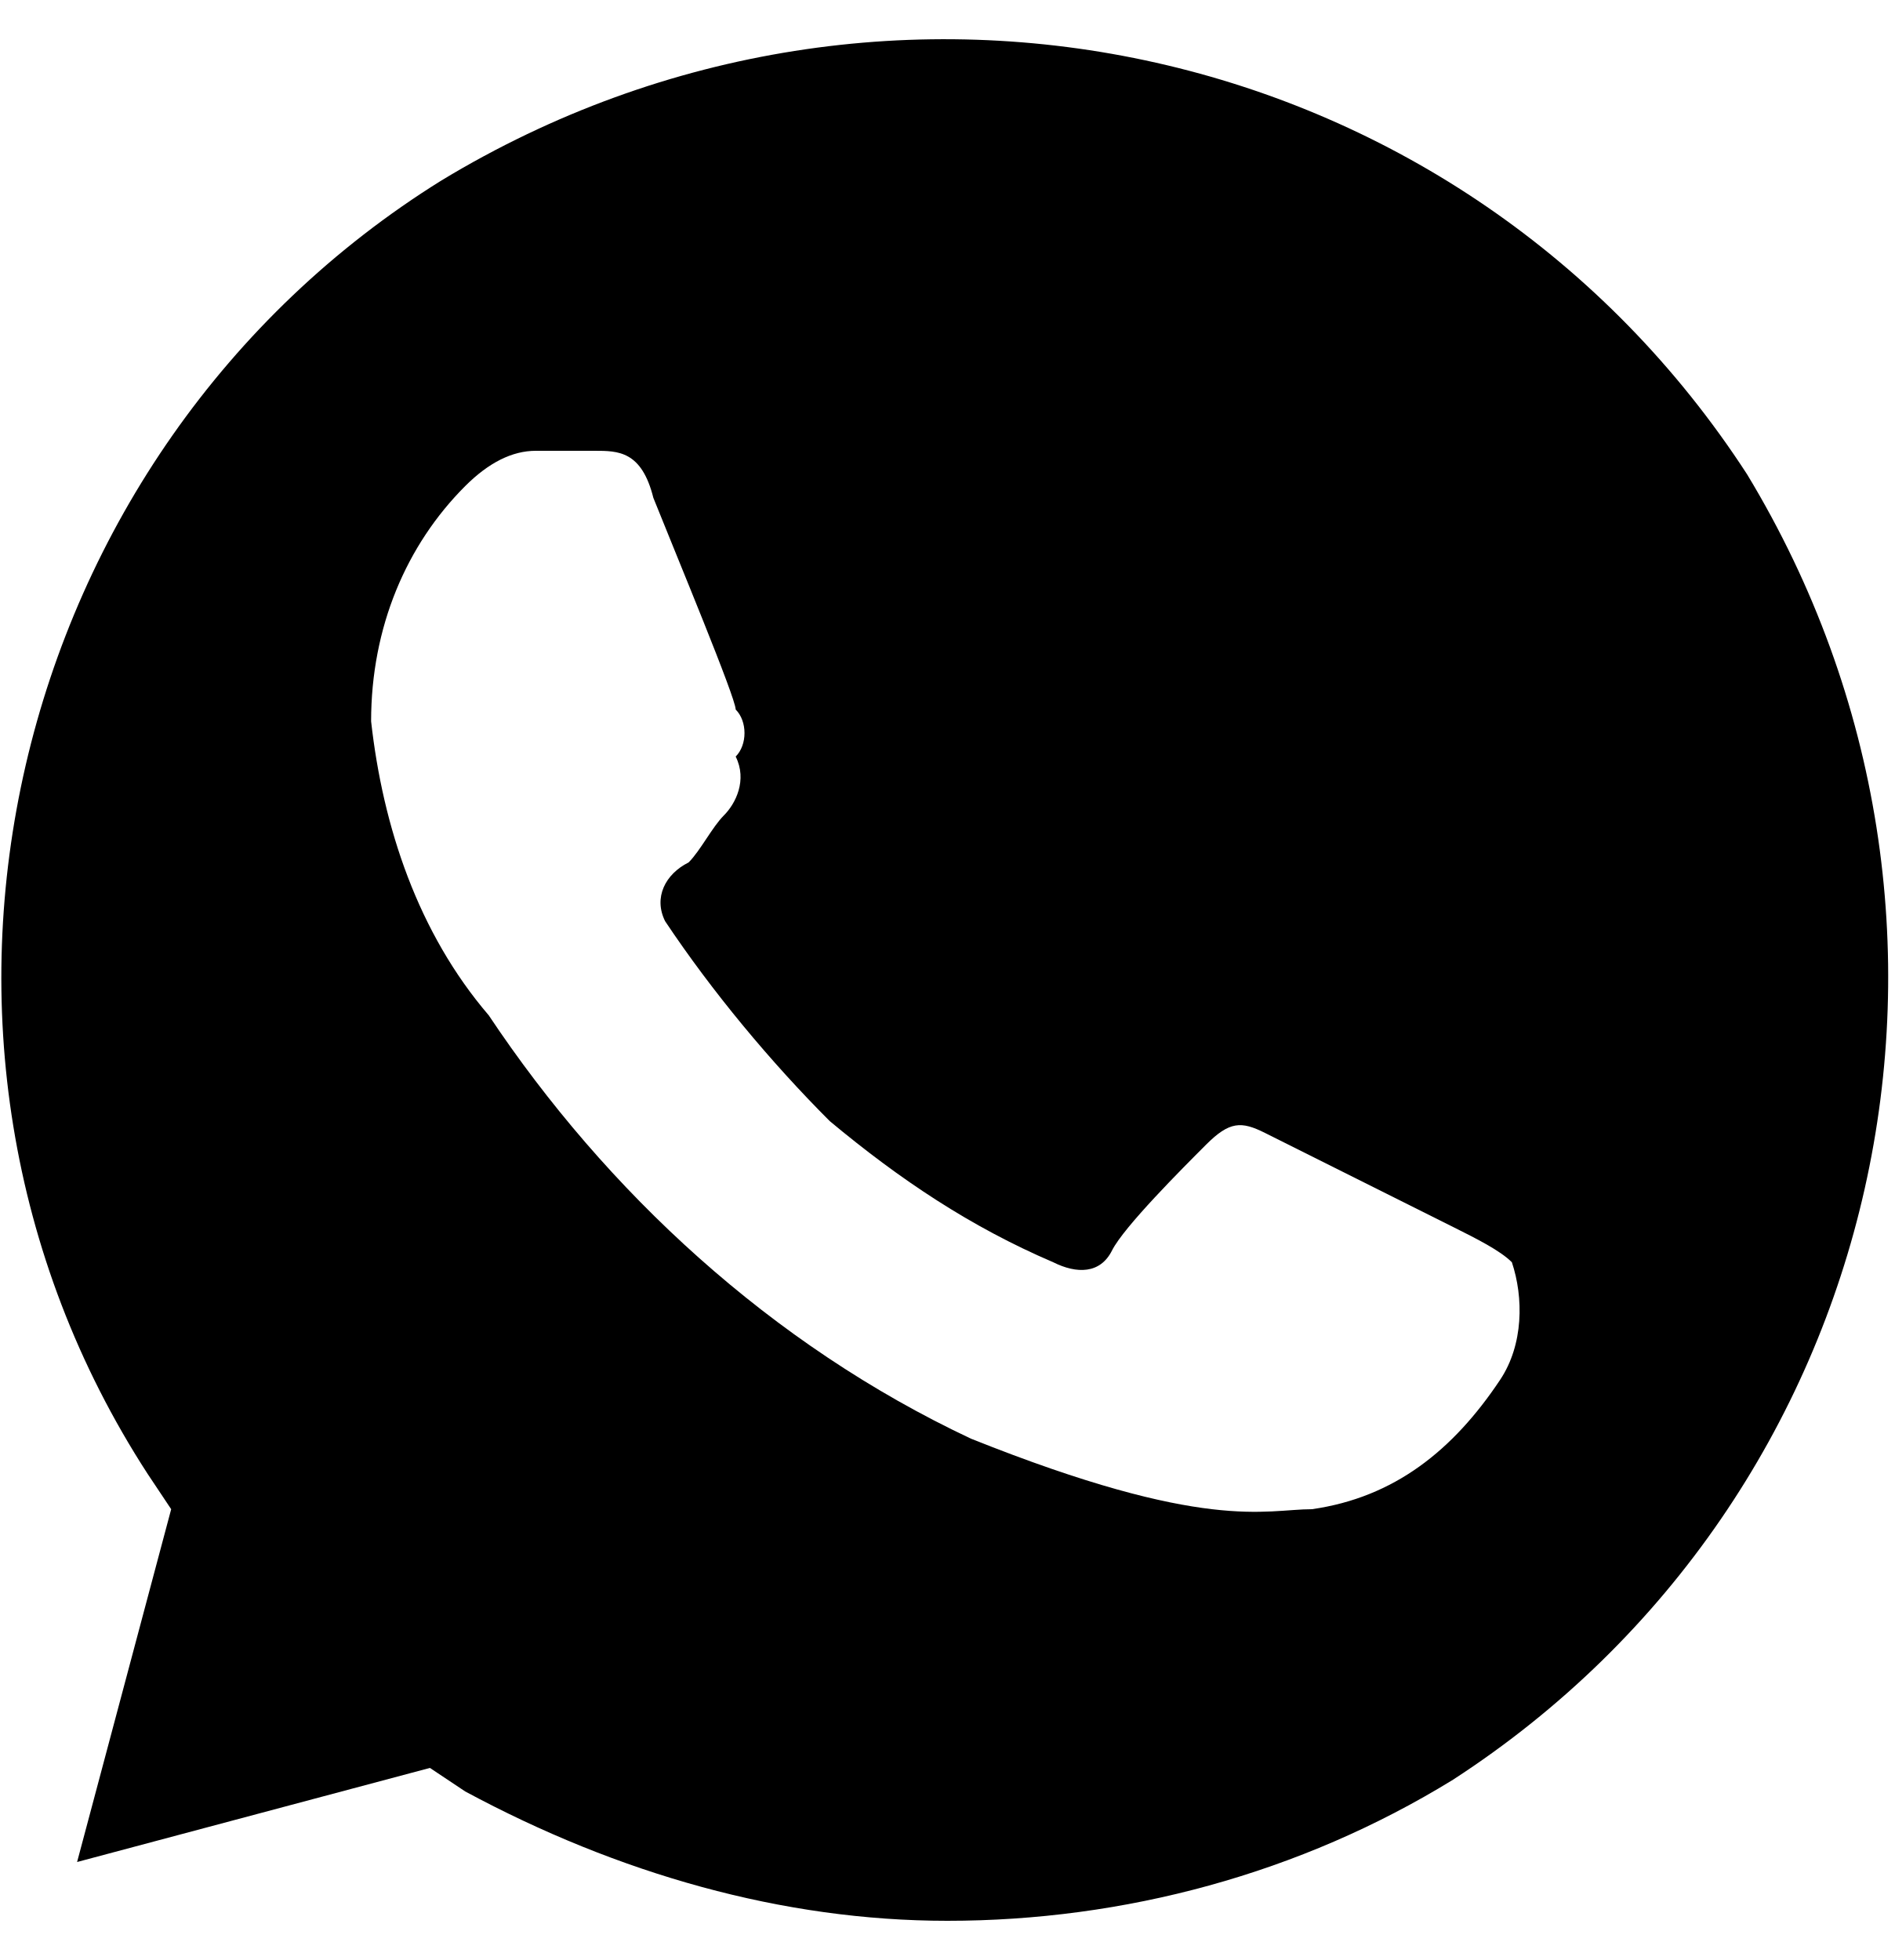
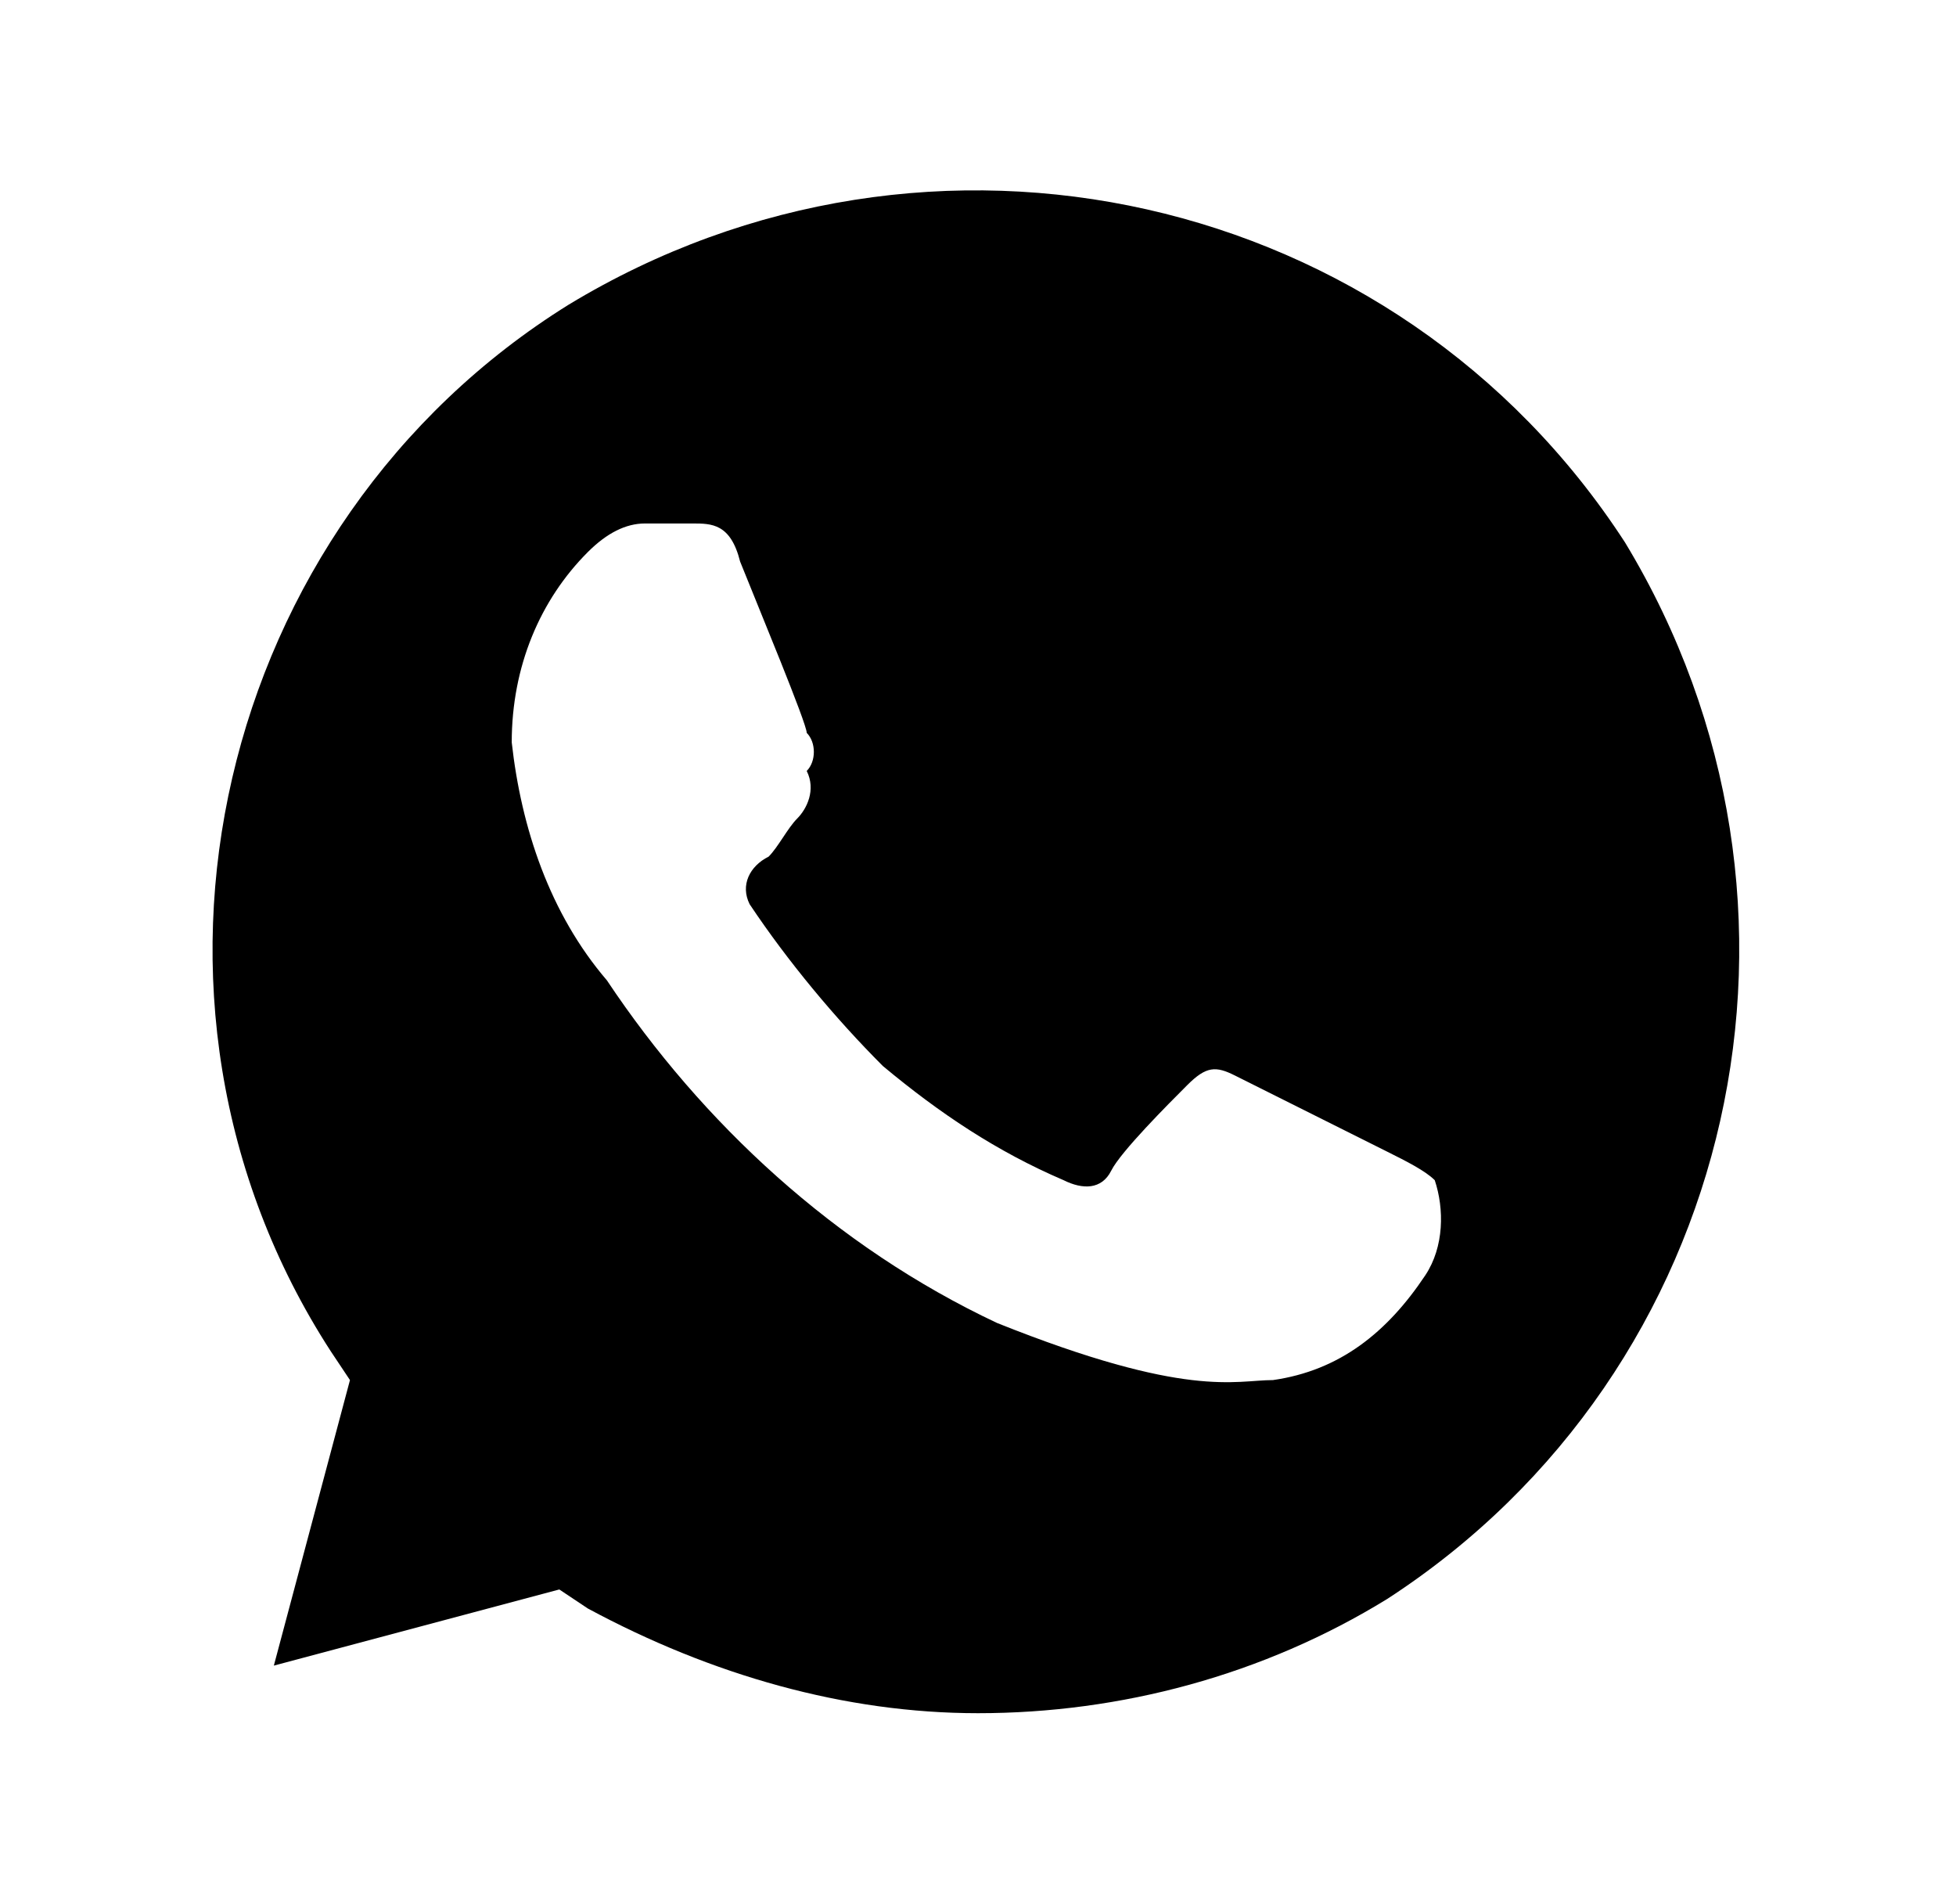
- <svg xmlns="http://www.w3.org/2000/svg" width="29" height="30" viewBox="0 0 29 30" fill="none">
-   <path d="M26.74 7.26C22.42 0.6 13.6 -1.38 6.76 2.76C0.1 6.9 -2.06 15.9 2.26 22.56L2.62 23.1L1.18 28.5L6.58 27.06L7.12 27.42C9.46 28.68 11.98 29.4 14.5 29.4C17.2 29.4 19.9 28.68 22.24 27.24C28.9 22.92 30.88 14.1 26.74 7.26ZM22.96 21.12C22.24 22.2 21.34 22.92 20.08 23.1C19.36 23.1 18.46 23.46 14.86 22.02C11.8 20.58 9.28 18.24 7.48 15.54C6.4 14.28 5.86 12.66 5.68 11.04C5.68 9.6 6.22 8.34 7.12 7.44C7.48 7.08 7.84 6.9 8.2 6.9H9.1C9.46 6.9 9.82 6.9 10 7.62C10.36 8.52 11.26 10.68 11.26 10.86C11.44 11.04 11.44 11.4 11.26 11.58C11.44 11.94 11.26 12.3 11.08 12.48C10.9 12.66 10.72 13.02 10.54 13.2C10.18 13.38 10 13.74 10.18 14.1C10.9 15.18 11.8 16.26 12.7 17.16C13.78 18.06 14.86 18.78 16.12 19.32C16.48 19.5 16.84 19.5 17.02 19.14C17.2 18.78 18.1 17.88 18.46 17.52C18.82 17.16 19 17.16 19.36 17.34L22.24 18.78C22.6 18.96 22.96 19.14 23.14 19.32C23.32 19.86 23.32 20.58 22.96 21.12Z" fill="black" />
+ <svg xmlns="http://www.w3.org/2000/svg" width="37" height="36" viewBox="0 0 37 36" fill="none">
+   <path d="M30.74 10.26C26.42 3.6 17.6 1.62 10.76 5.76C4.1 9.9 1.94 18.9 6.26 25.56L6.62 26.1L5.18 31.5L10.58 30.06L11.12 30.42C13.46 31.68 15.98 32.4 18.5 32.4C21.2 32.4 23.9 31.68 26.24 30.24C32.9 25.92 34.88 17.1 30.74 10.26ZM26.96 24.12C26.24 25.2 25.34 25.92 24.08 26.1C23.36 26.1 22.46 26.46 18.86 25.02C15.8 23.58 13.28 21.24 11.48 18.54C10.4 17.28 9.86 15.66 9.68 14.04C9.68 12.6 10.22 11.34 11.12 10.44C11.48 10.08 11.84 9.9 12.2 9.9H13.1C13.46 9.9 13.82 9.9 14 10.62C14.36 11.52 15.26 13.68 15.26 13.86C15.44 14.04 15.44 14.4 15.26 14.58C15.44 14.94 15.26 15.3 15.08 15.48C14.9 15.66 14.72 16.02 14.54 16.2C14.18 16.38 14 16.74 14.18 17.1C14.9 18.18 15.8 19.26 16.7 20.16C17.78 21.06 18.86 21.78 20.12 22.32C20.48 22.5 20.84 22.5 21.02 22.14C21.2 21.78 22.1 20.88 22.46 20.52C22.82 20.16 23 20.16 23.36 20.34L26.24 21.78C26.6 21.96 26.96 22.14 27.14 22.32C27.32 22.86 27.32 23.58 26.96 24.12Z" fill="black" />
</svg>
